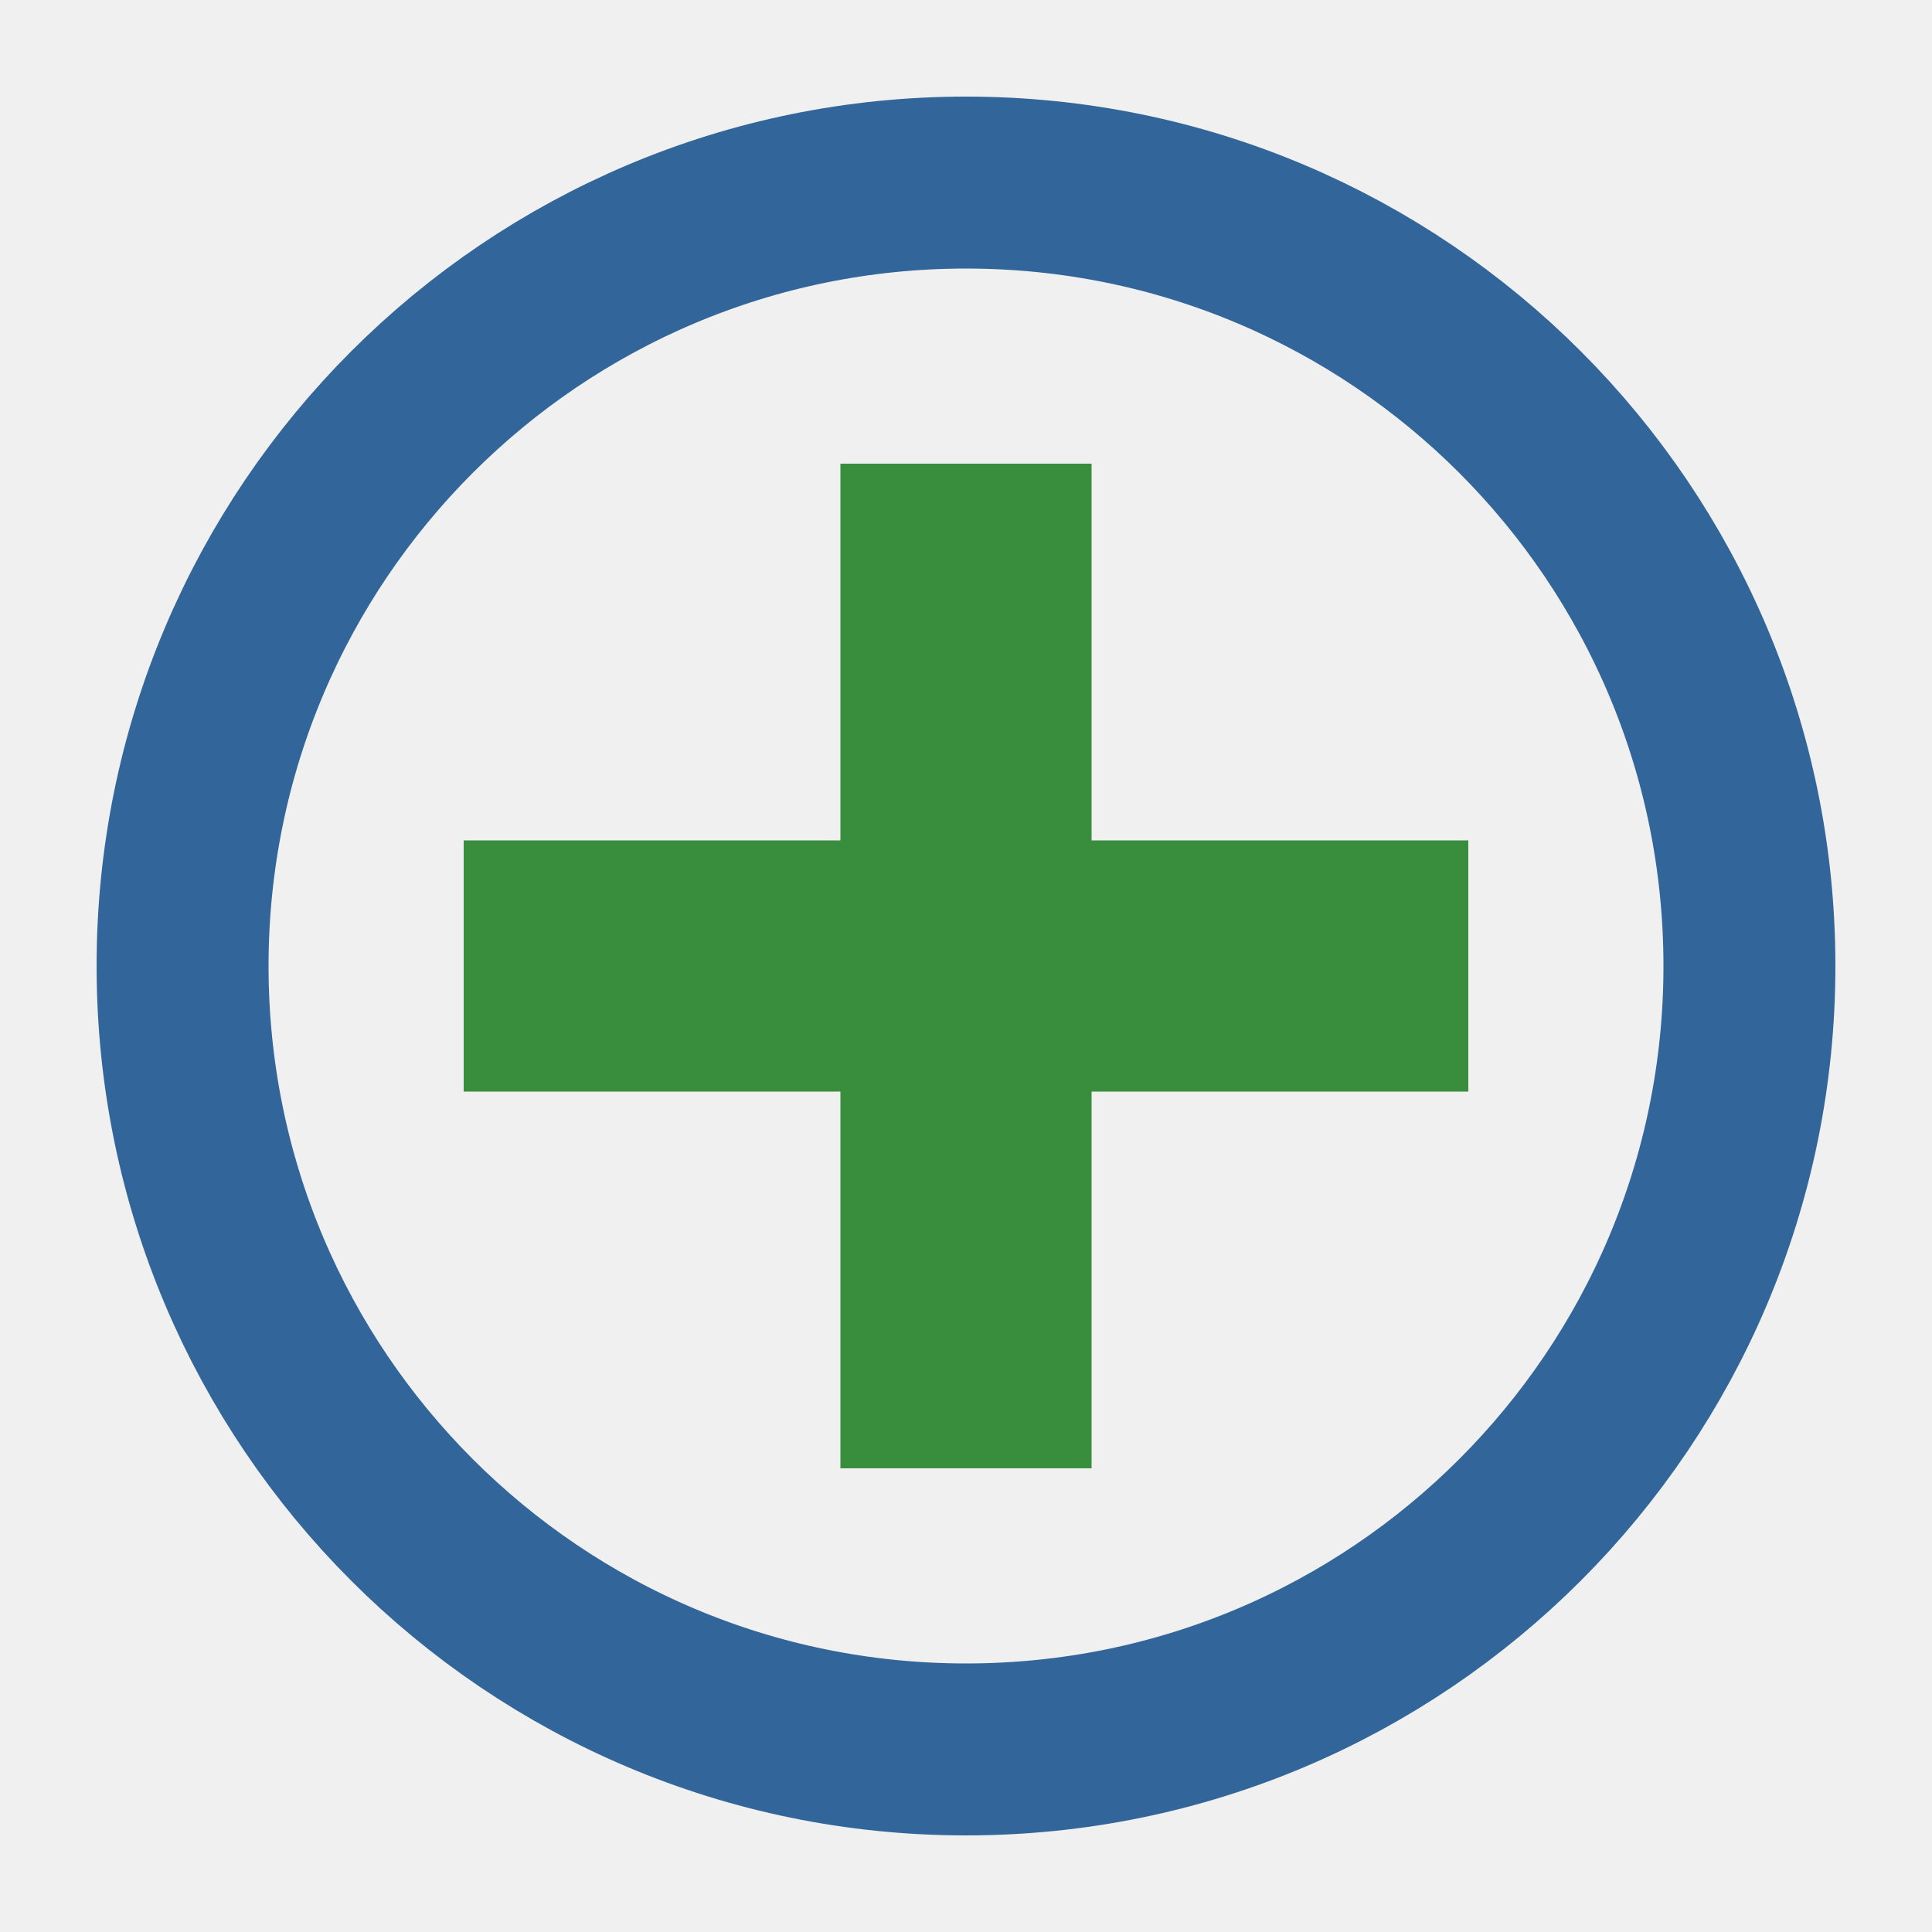
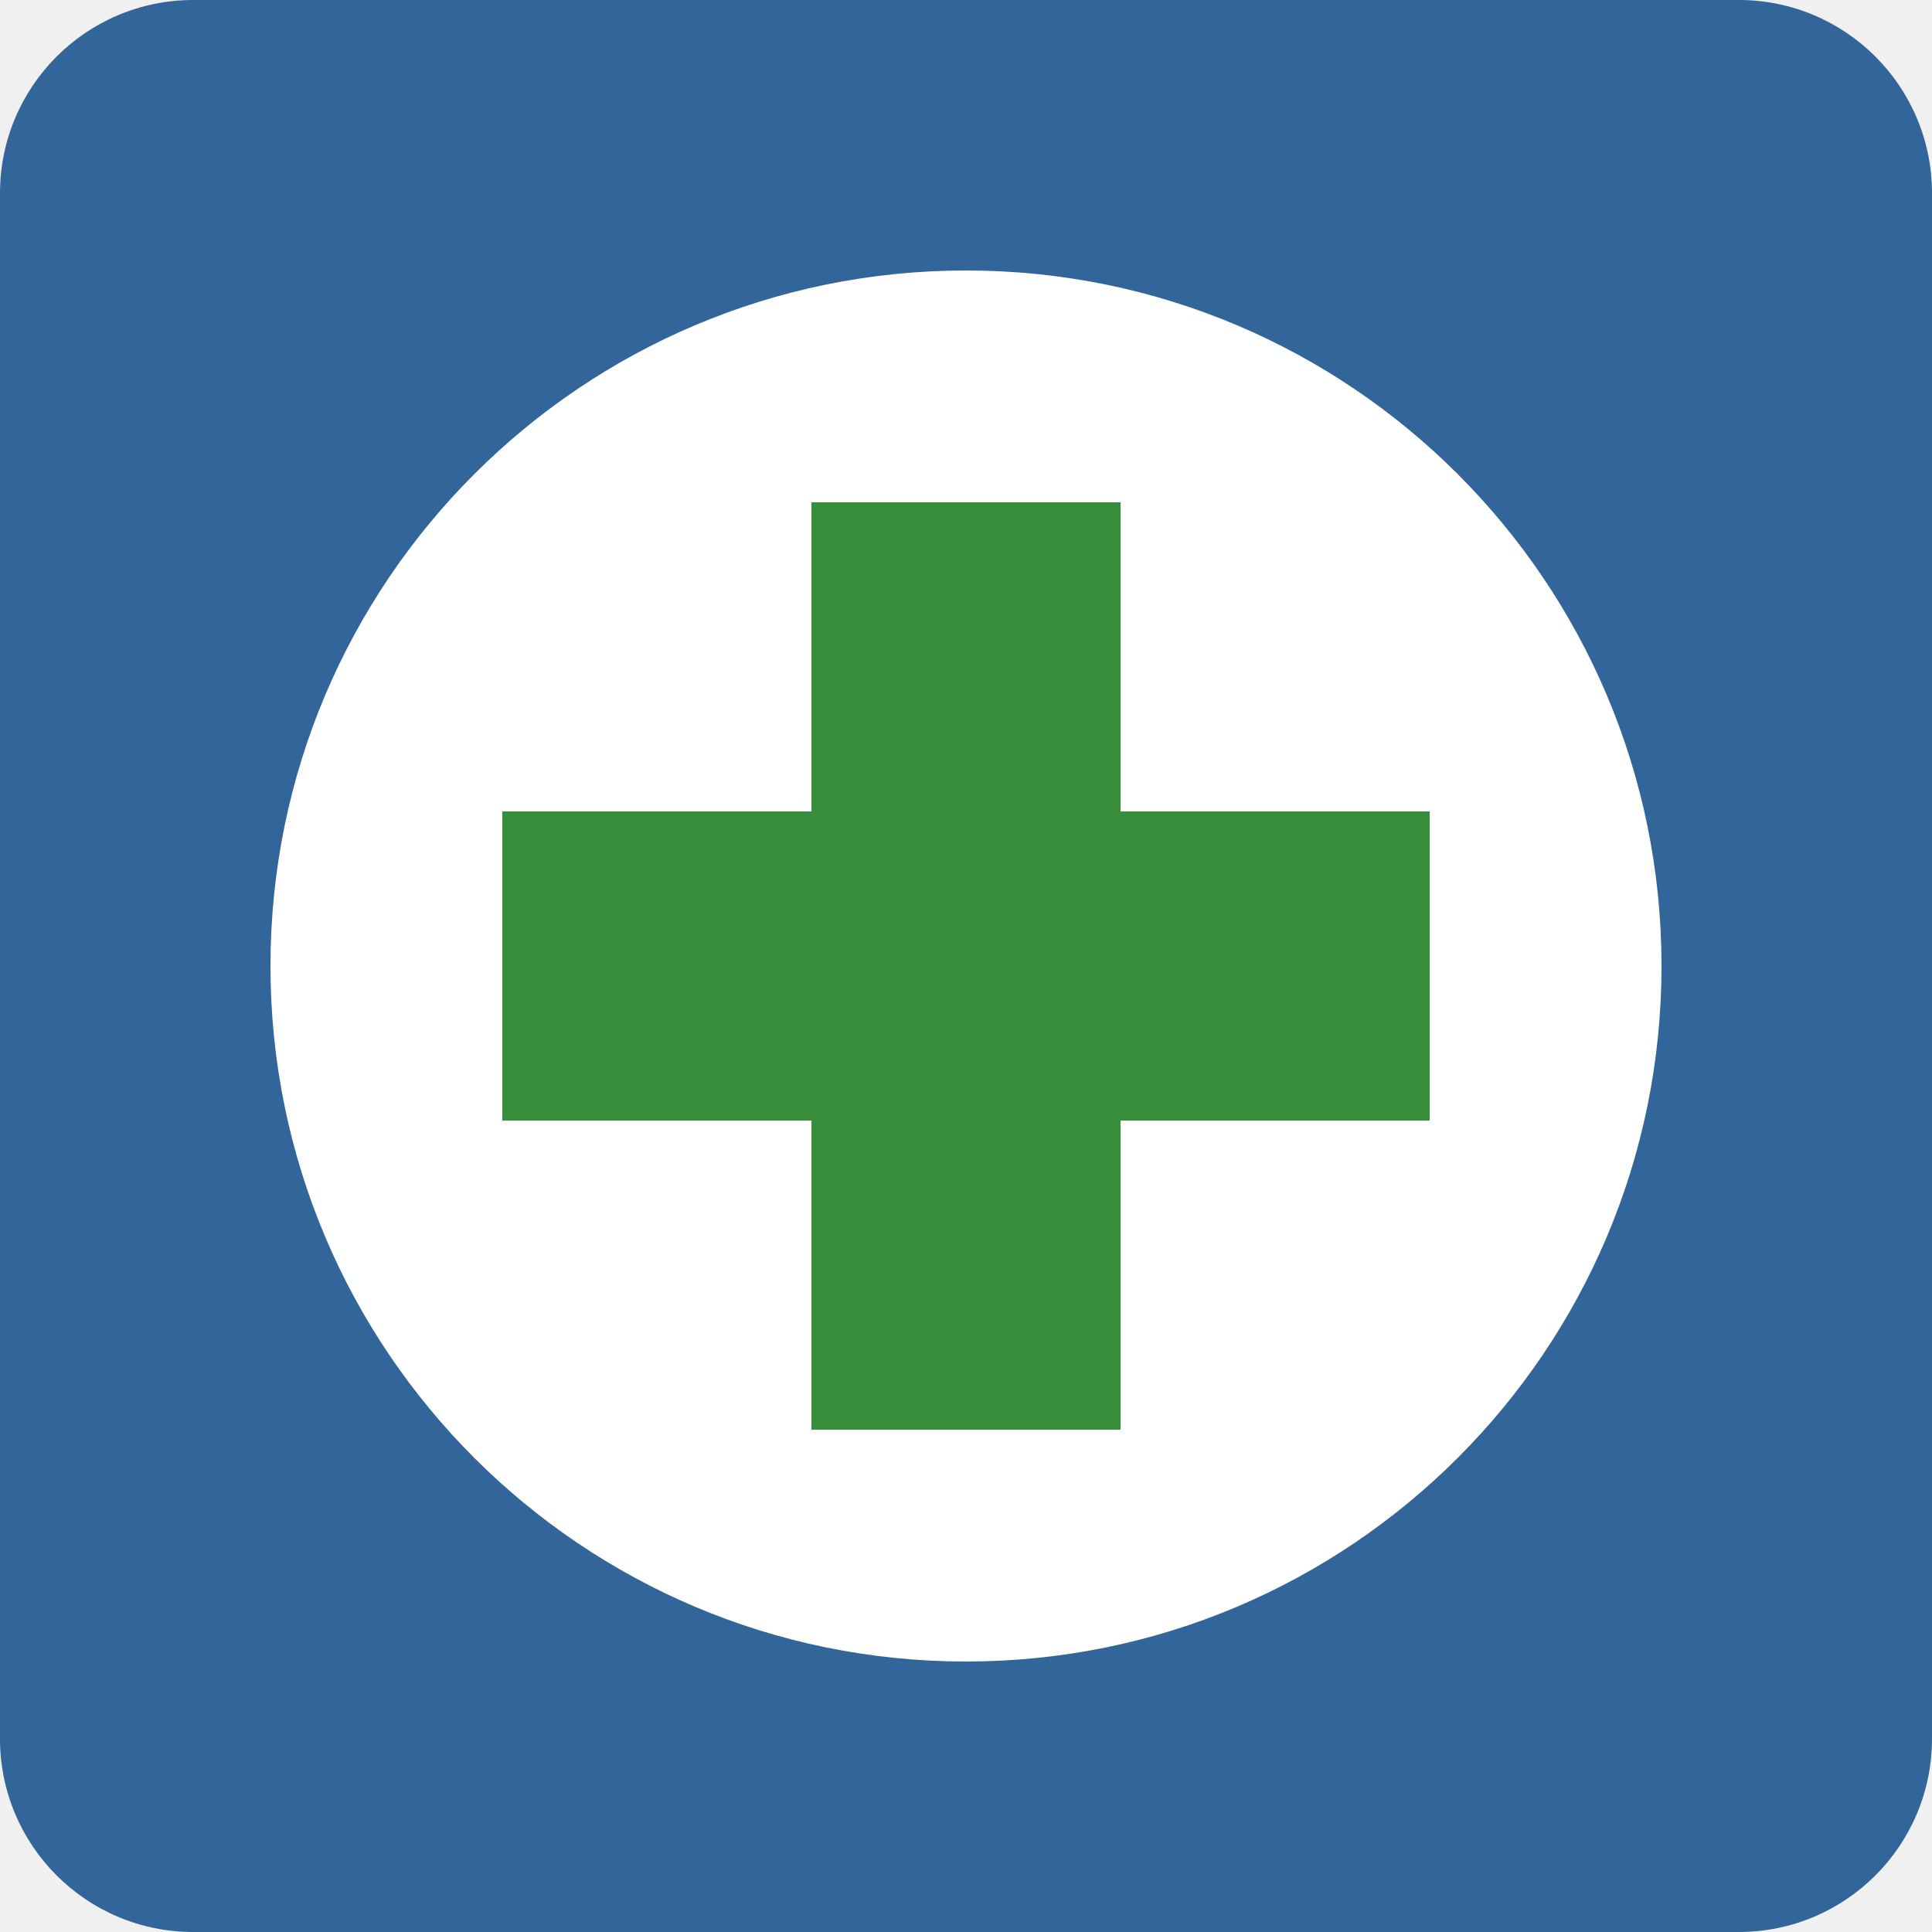
<svg xmlns="http://www.w3.org/2000/svg" viewBox="0 0 100 100">
-   <circle cx="50" cy="50" r="40.55" fill="none" stroke="#32669A" stroke-width="8.9" />
-   <rect x="43.5" y="24" width="13" height="52" fill="#388E3C" />
-   <rect x="24" y="43.5" width="52" height="13" fill="#388E3C" />
+   <rect x="0" y="0" width="100" height="100" rx="10" ry="10" fill="#32669A" />
+   <circle cx="50" cy="50" r="36" fill="white" />
+   <rect x="42" y="26" width="16" height="48" fill="#388E3C" />
+   <rect x="26" y="42" width="48" height="16" fill="#388E3C" />
</svg>
